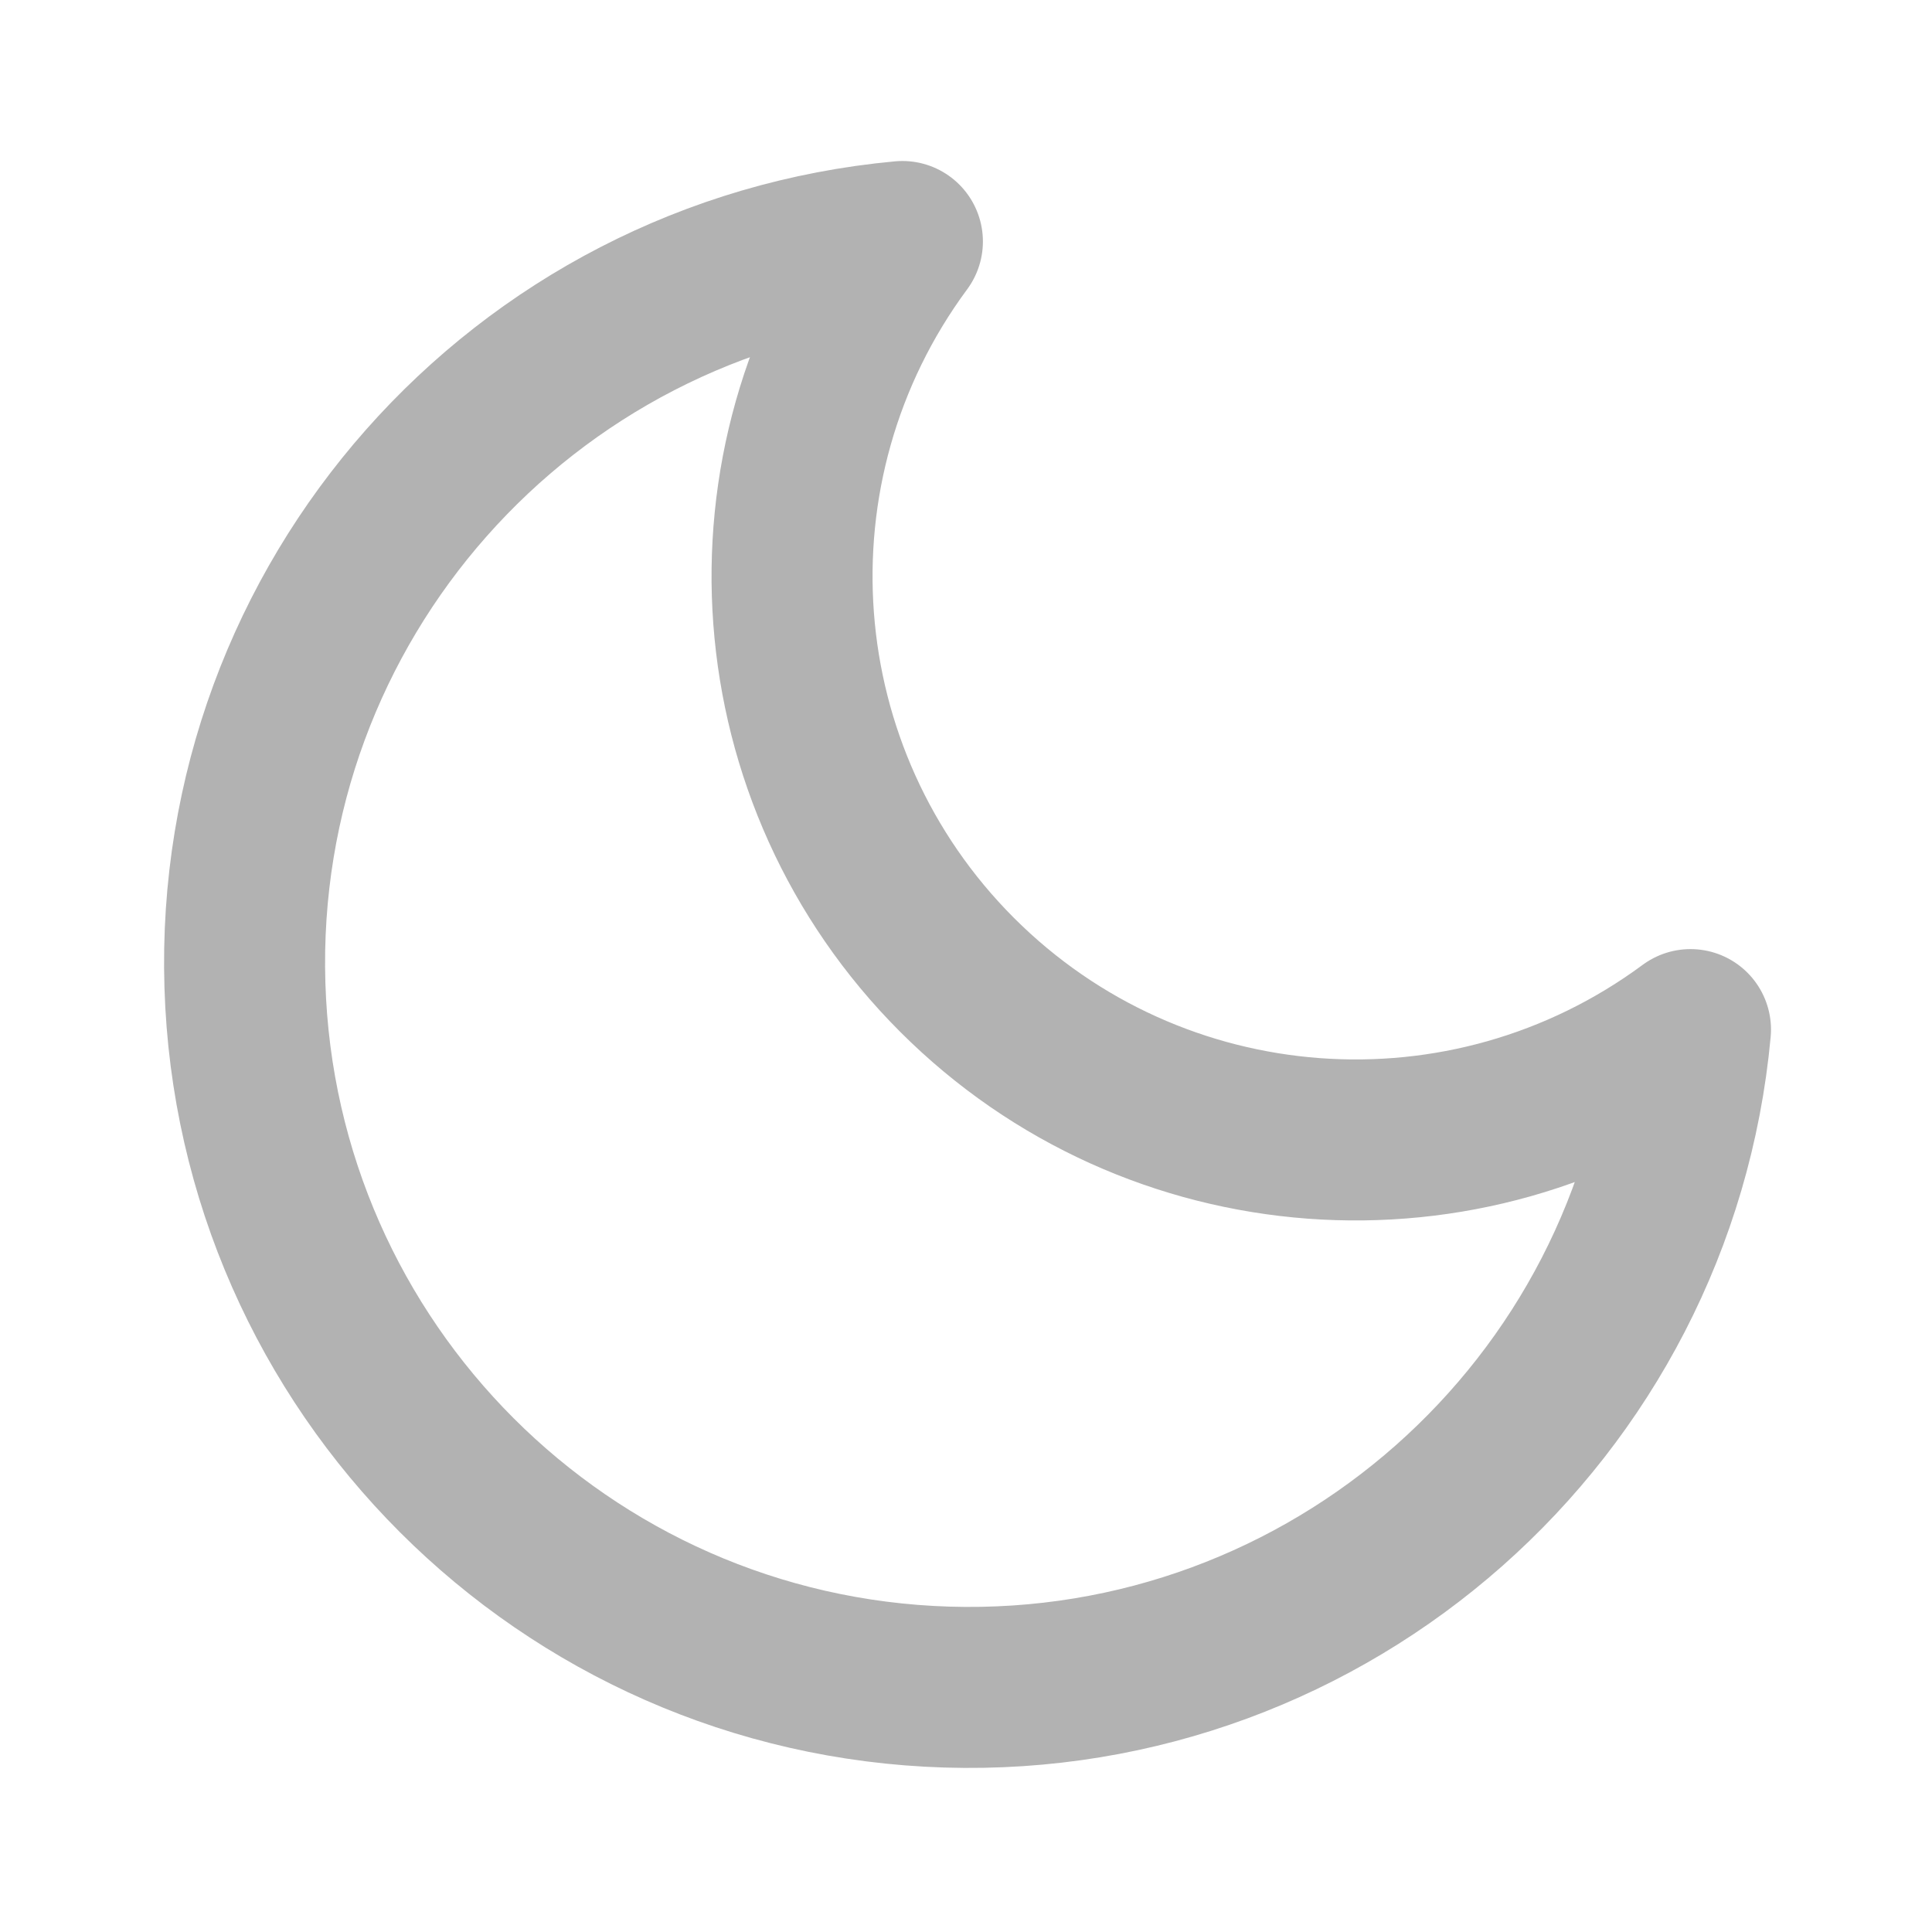
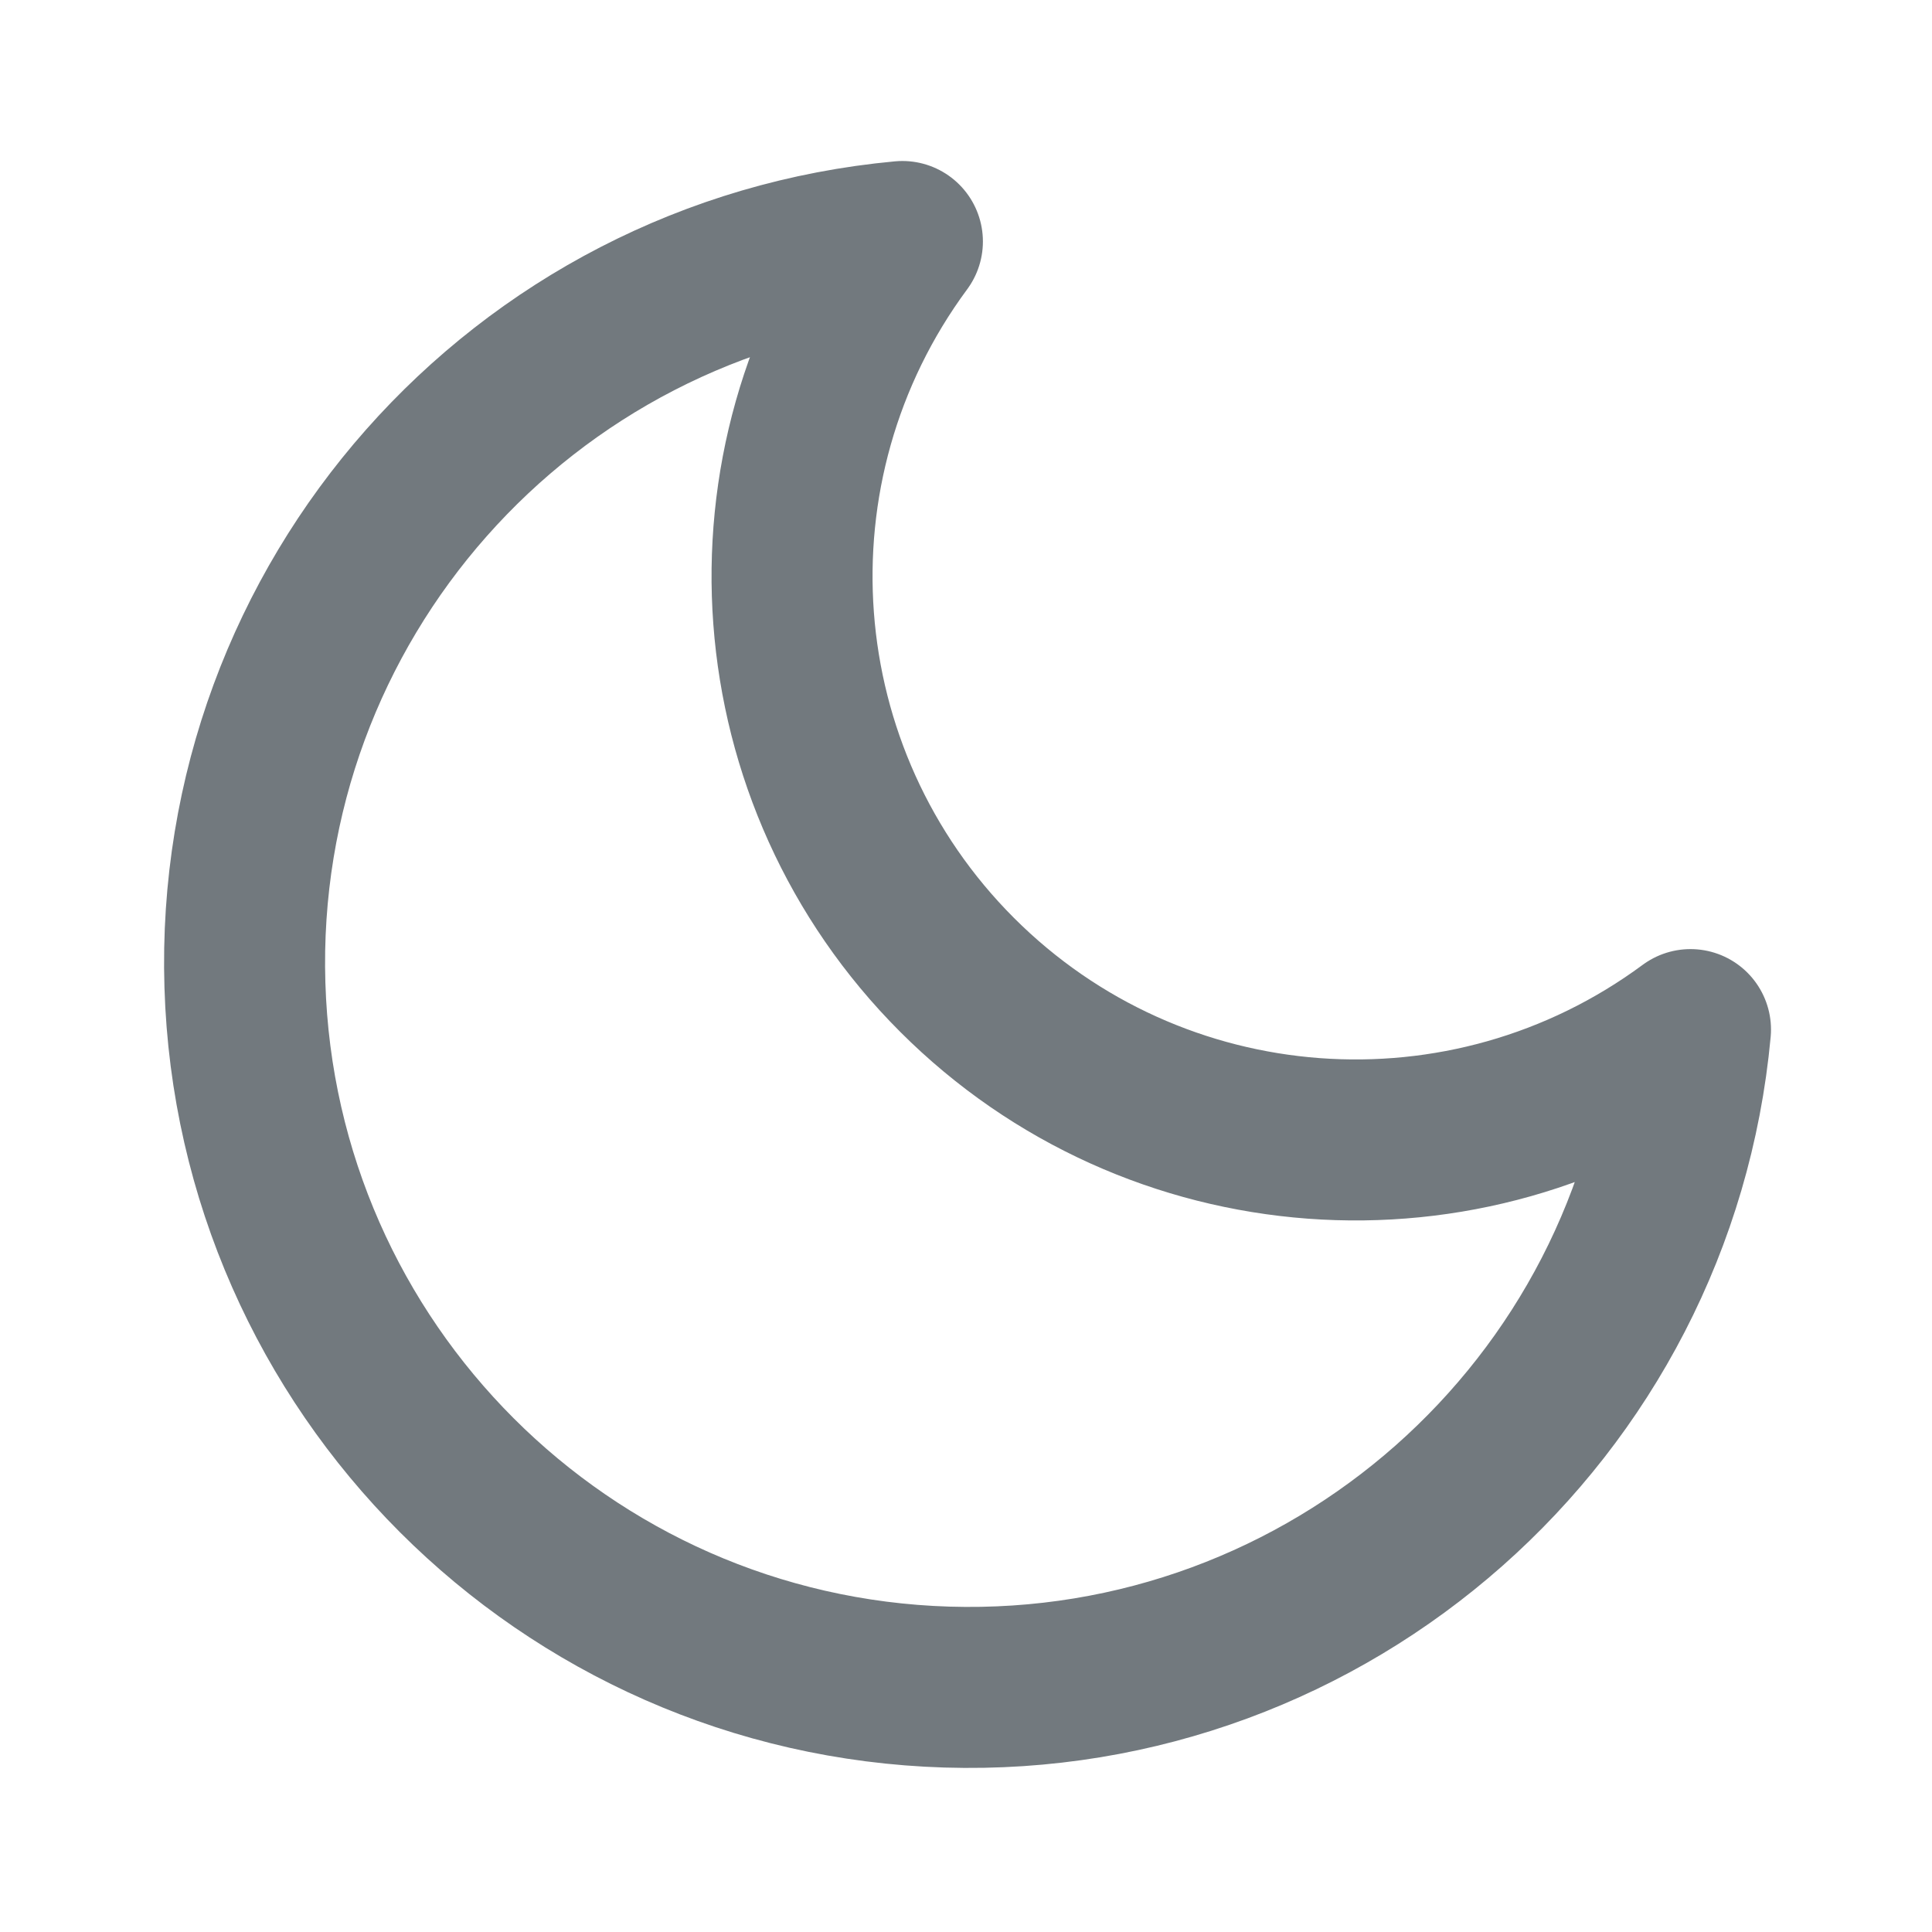
- <svg xmlns="http://www.w3.org/2000/svg" viewBox="0 0 24 24" fill="none" stroke="#b2b2b2" stroke-width="2" stroke-linecap="round" stroke-linejoin="round">
+ <svg xmlns="http://www.w3.org/2000/svg" viewBox="0 0 24 24" fill="none" stroke="#72797e" stroke-width="2" stroke-linecap="round" stroke-linejoin="round">
  <path d="M21 12.79A9 9 0 1 1 11.21 3 7 7 0 0 0 21 12.79z" />
</svg>
